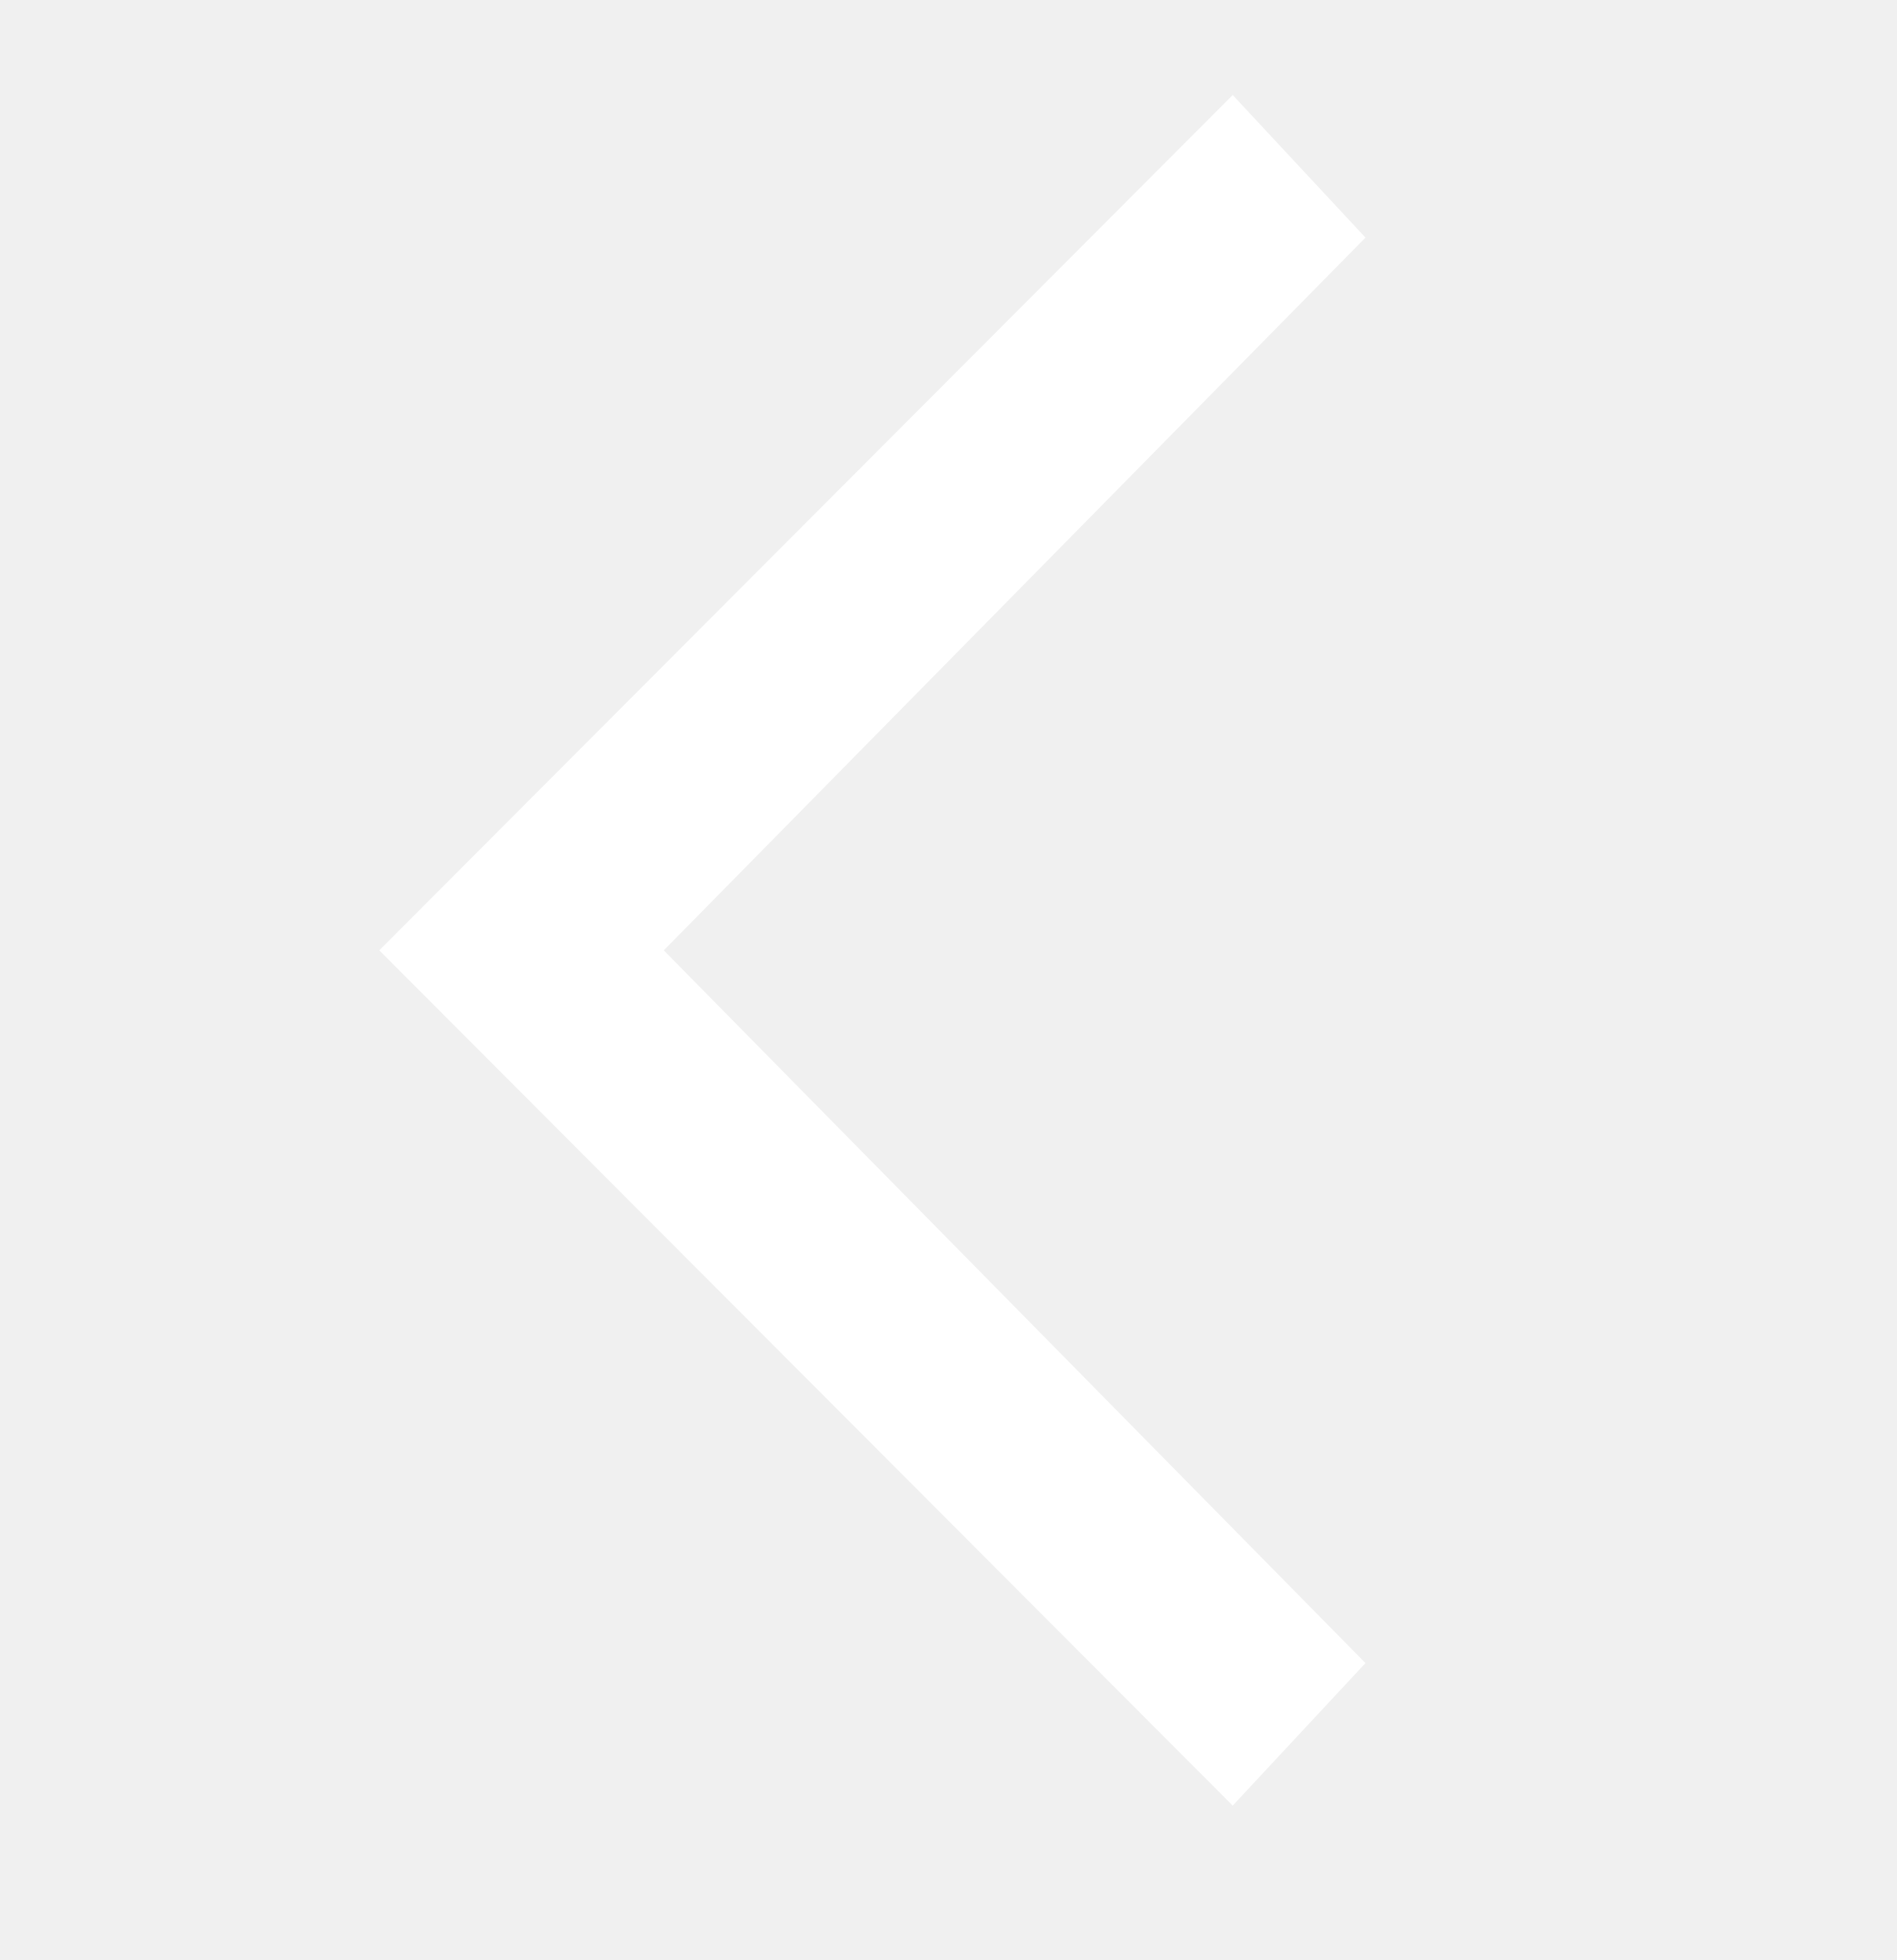
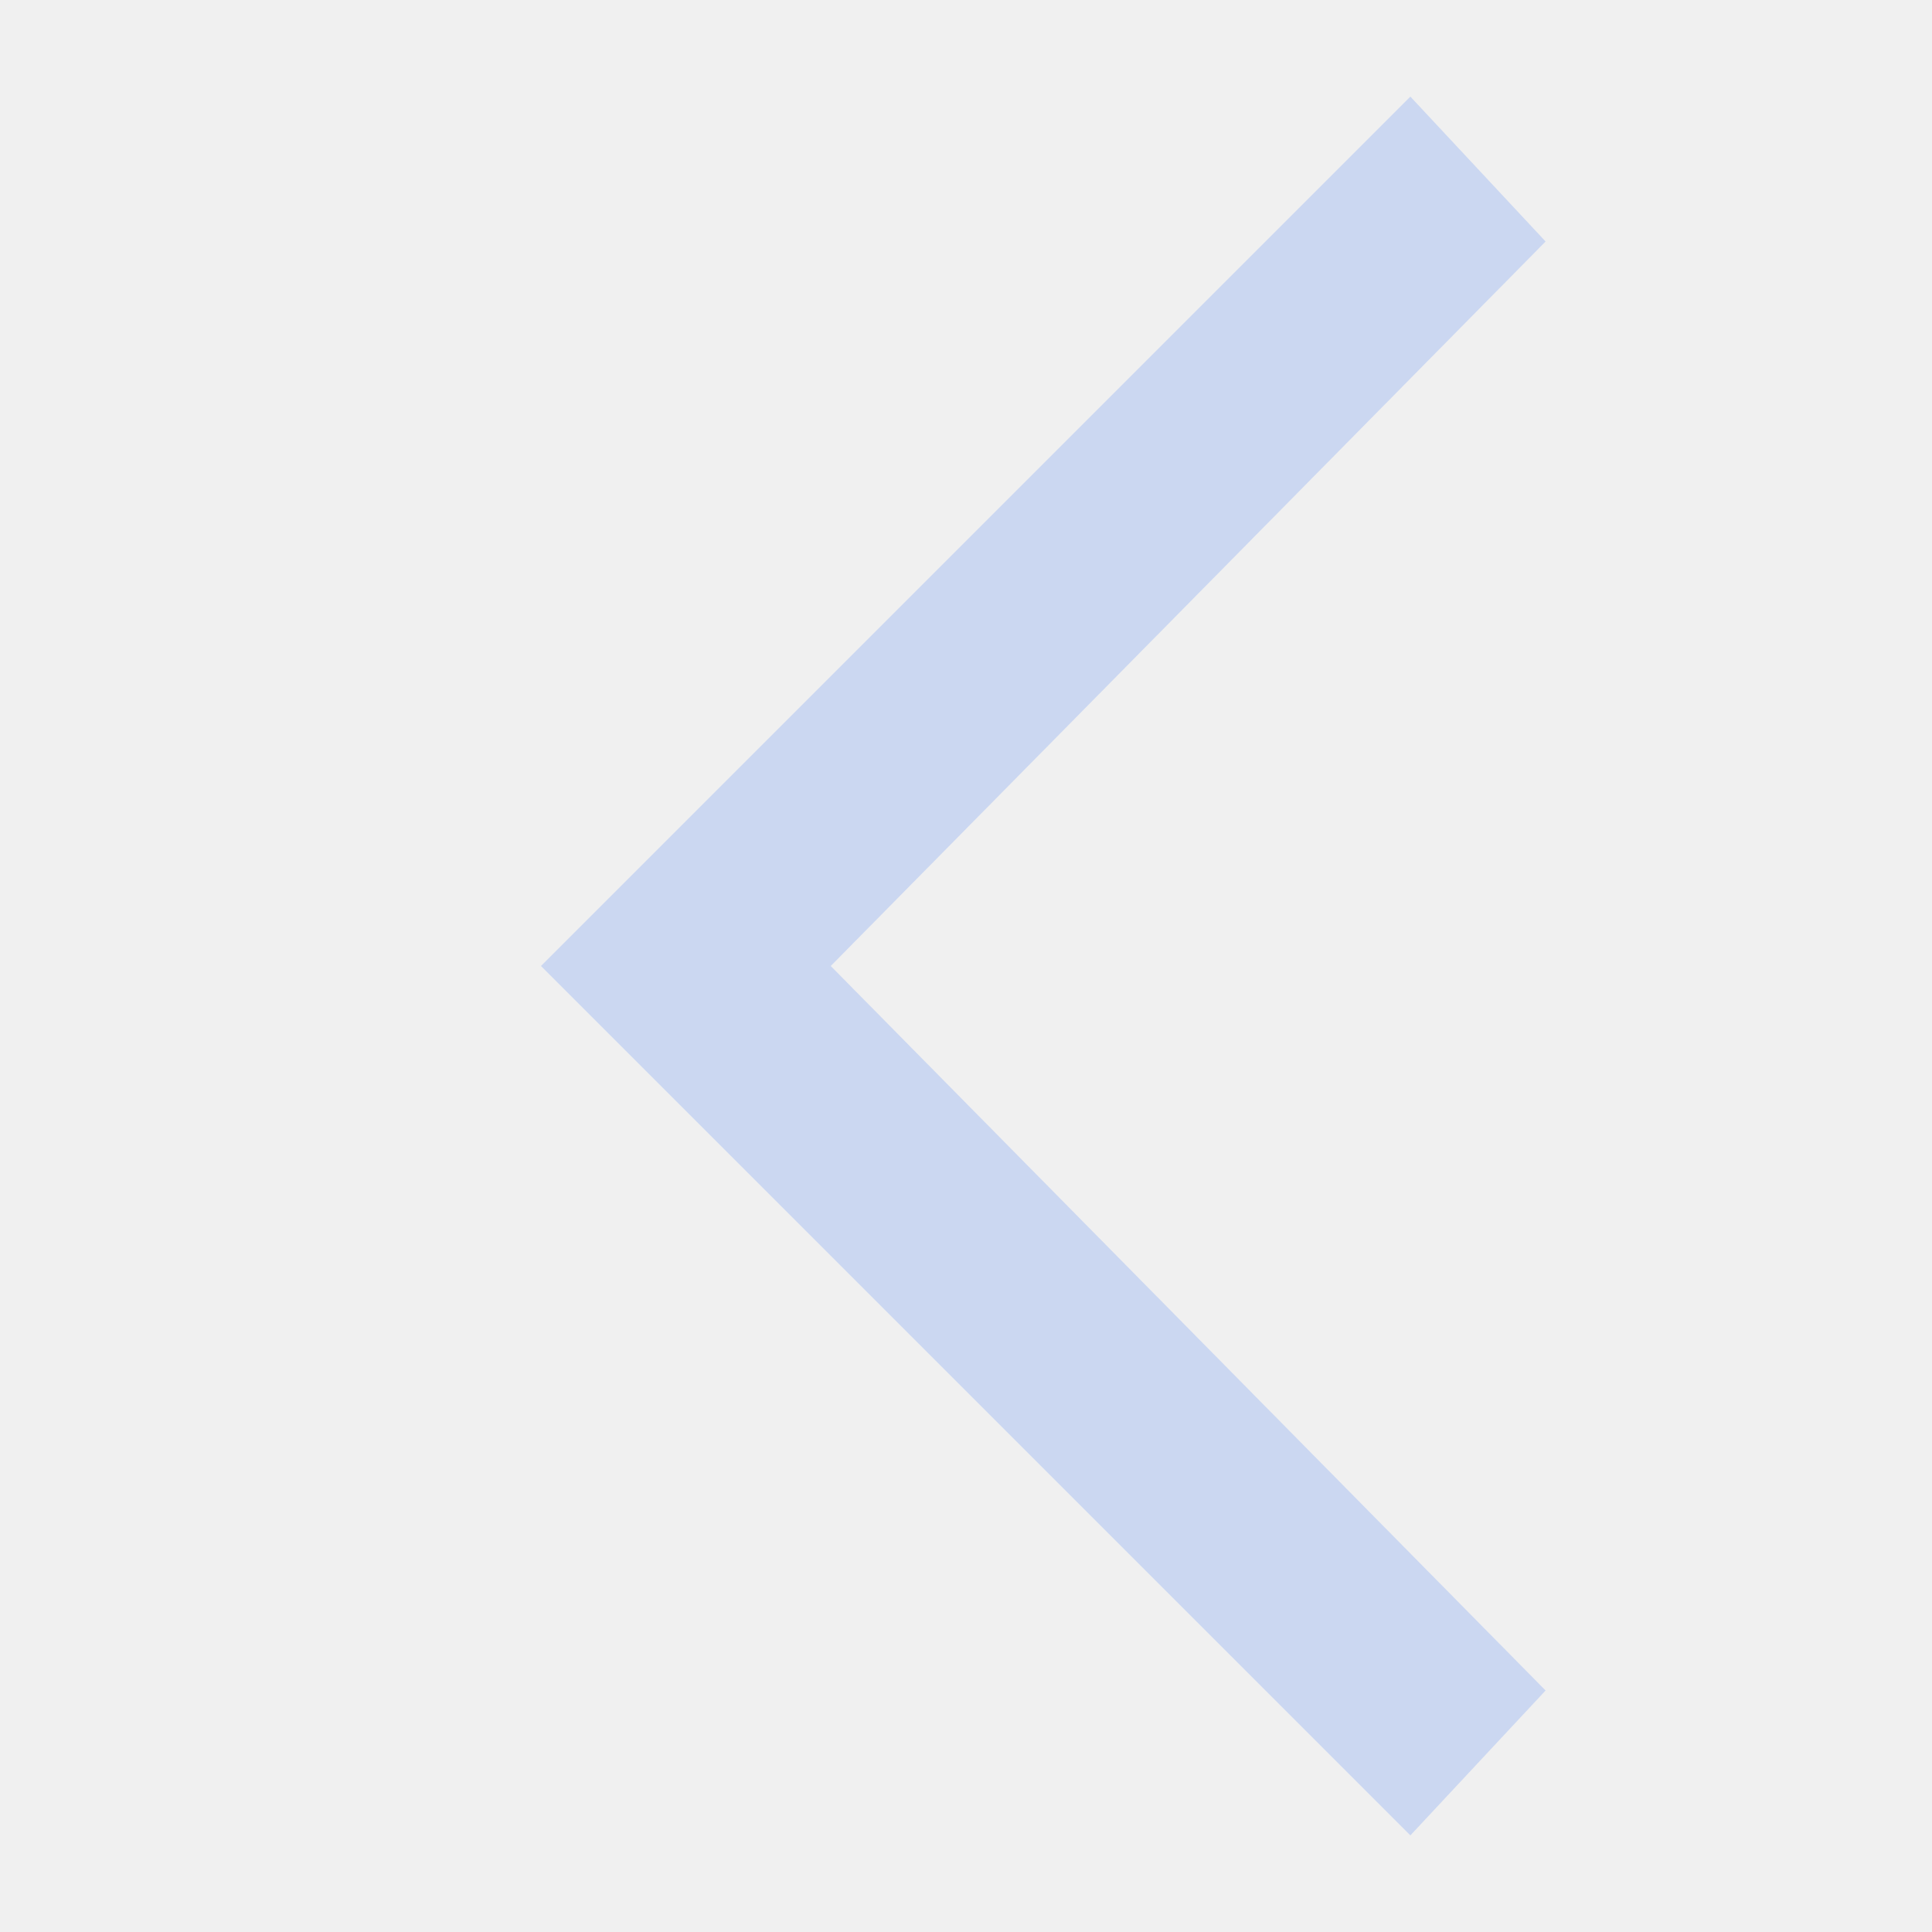
- <svg xmlns="http://www.w3.org/2000/svg" width="30" height="31" viewBox="0 0 30 31" fill="none">
-   <g filter="url(#filter0_b_0_60)">
-     <path d="M19.5 1.503L21.6 3.758L10.5 15.031L21.6 26.304L19.5 28.558L6 15.031L19.5 1.503Z" fill="white" />
+ <svg xmlns="http://www.w3.org/2000/svg" width="30" height="30" viewBox="0 0 30 30" fill="none">
+   <g filter="url(#filter0_b_1518_11836)">
+     <path d="M21.9 28.5L24 26.25L12.9 15L24 3.75L21.9 1.5L8.4 15L21.9 28.5Z" fill="#4B82F5" fill-opacity="0.22" />
  </g>
  <defs>
-     <filter id="filter0_b_0_60" x="-14" y="-18.497" width="55.6" height="67.055" filterUnits="userSpaceOnUse" color-interpolation-filters="sRGB">
+     <filter id="filter0_b_1518_11836" x="-11.6" y="-18.5" width="55.6" height="67" filterUnits="userSpaceOnUse" color-interpolation-filters="sRGB">
      <feFlood flood-opacity="0" result="BackgroundImageFix" />
      <feGaussianBlur in="BackgroundImageFix" stdDeviation="10" />
-       <feComposite in2="SourceAlpha" operator="in" result="effect1_backgroundBlur_0_60" />
-       <feBlend mode="normal" in="SourceGraphic" in2="effect1_backgroundBlur_0_60" result="shape" />
+       <feComposite in2="SourceAlpha" operator="in" result="effect1_backgroundBlur_1518_11836" />
+       <feBlend mode="normal" in="SourceGraphic" in2="effect1_backgroundBlur_1518_11836" result="shape" />
    </filter>
  </defs>
</svg>
